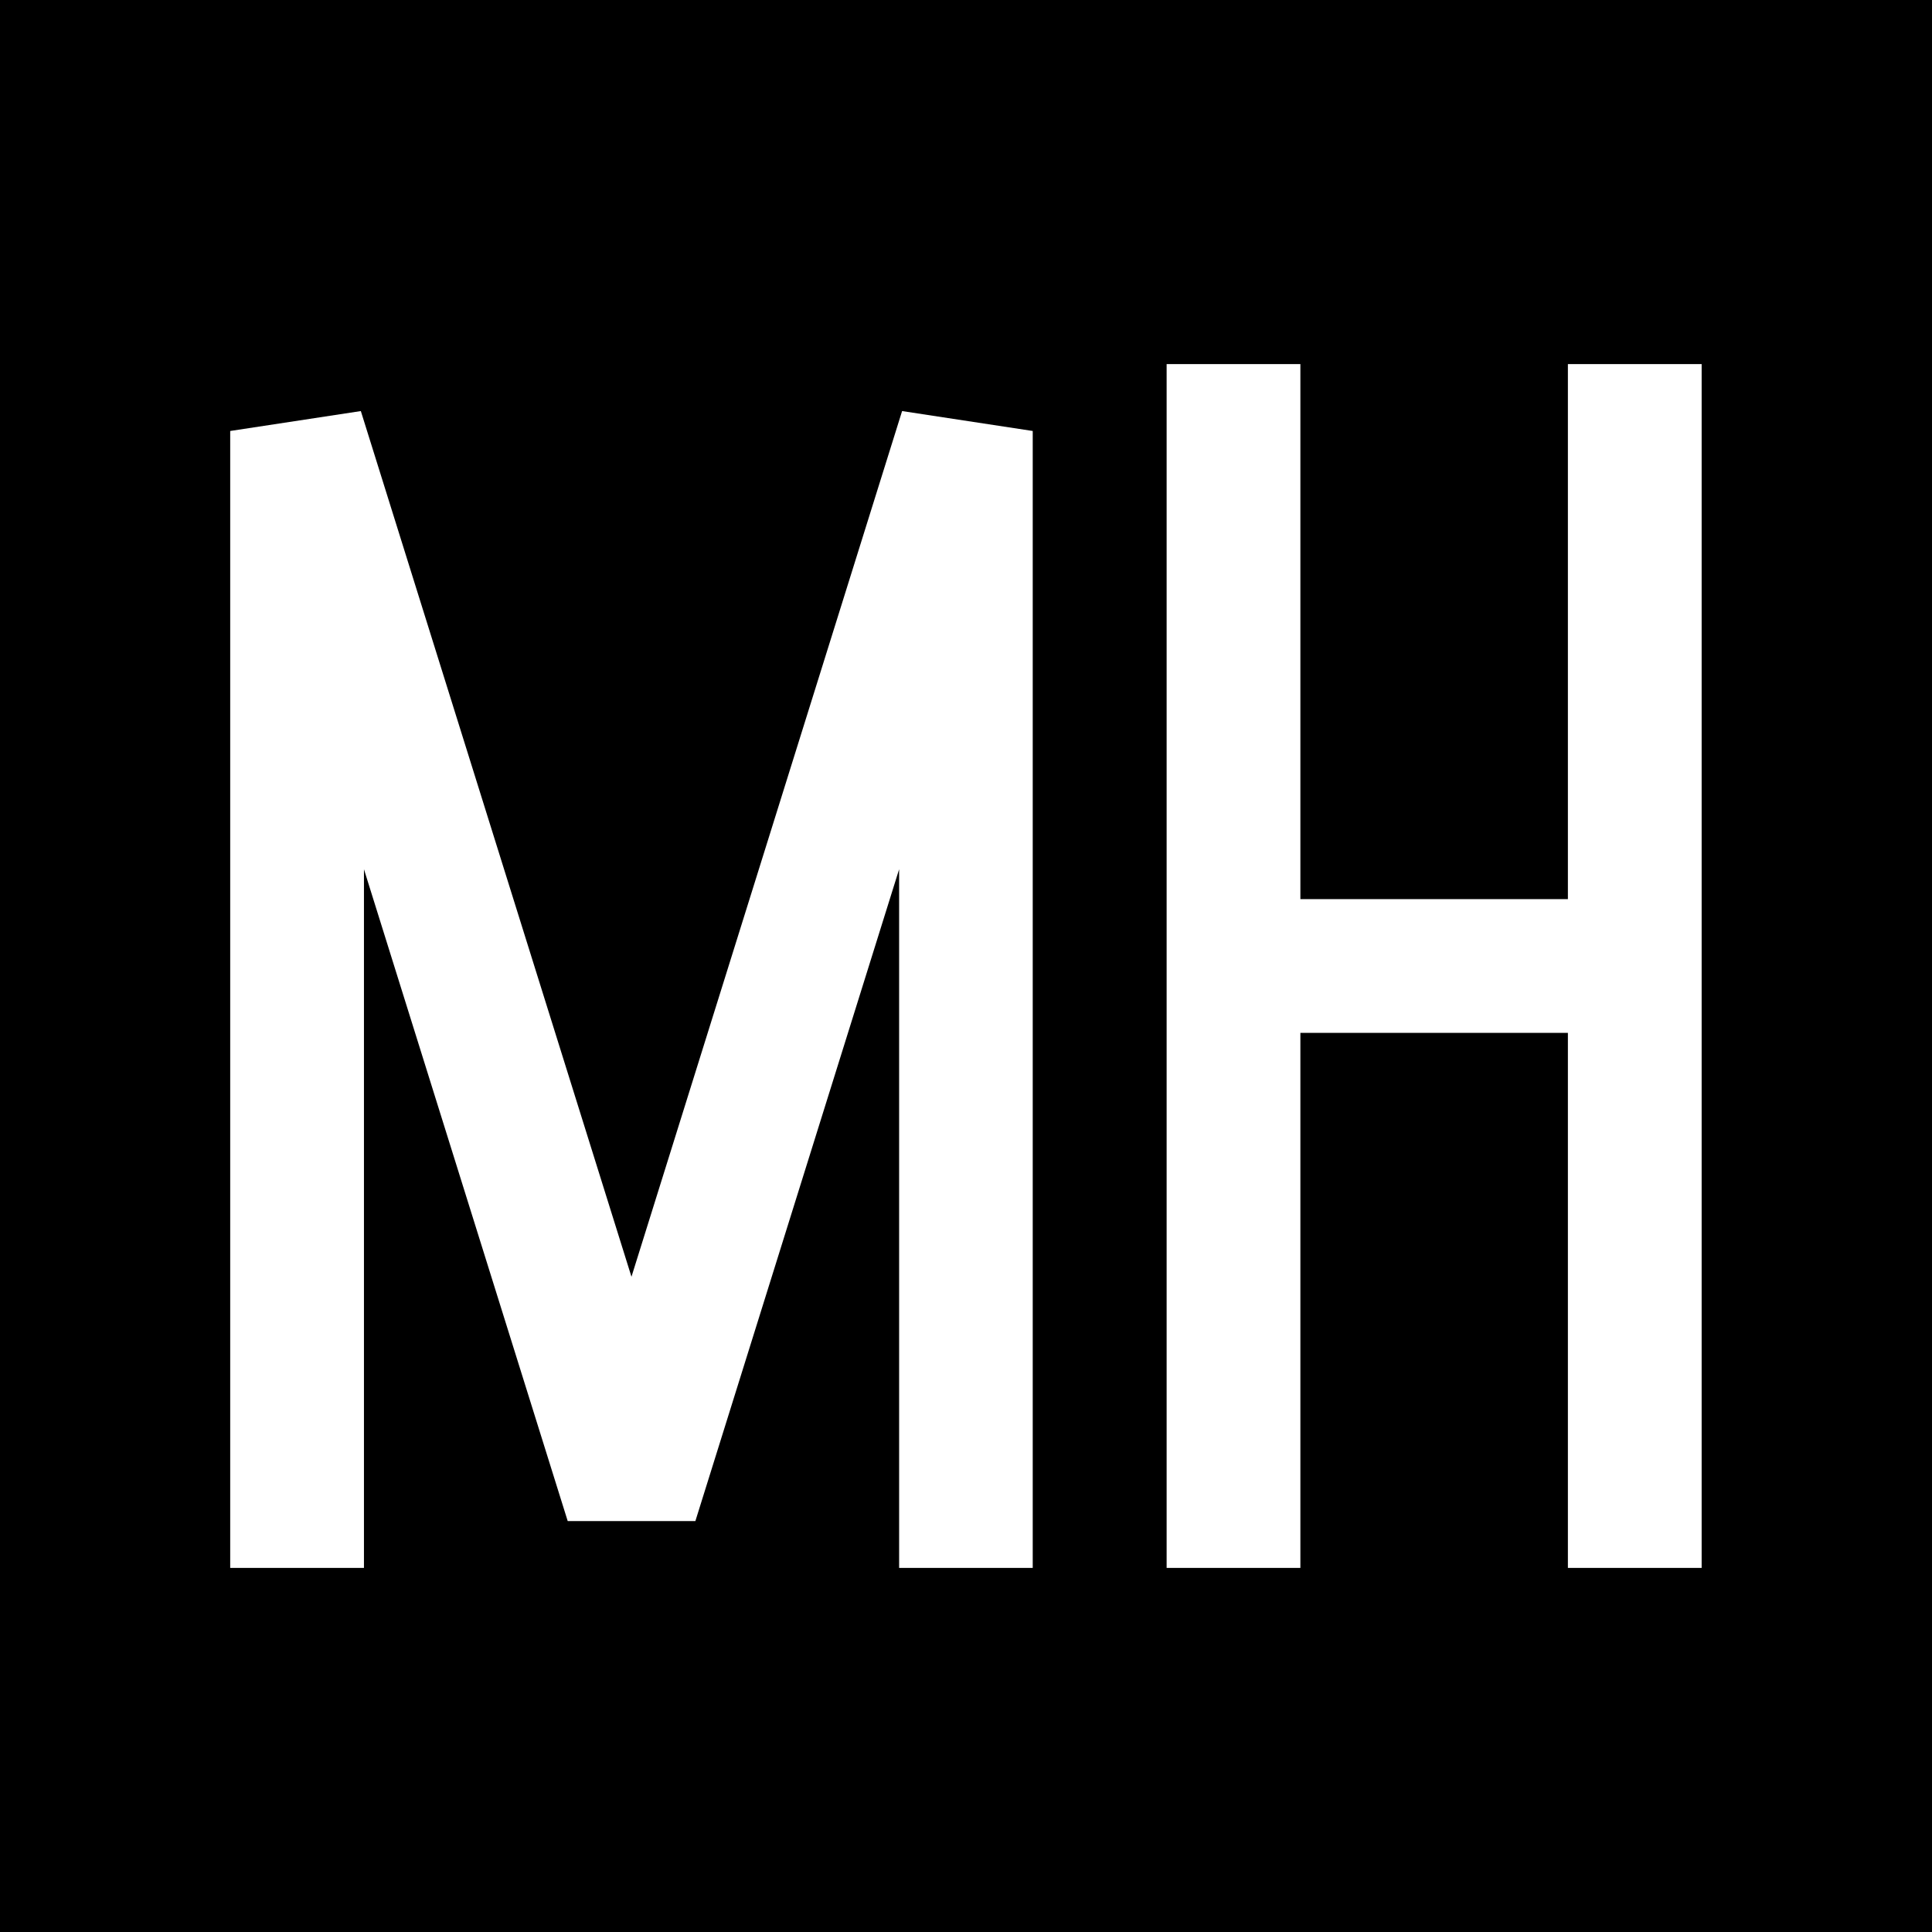
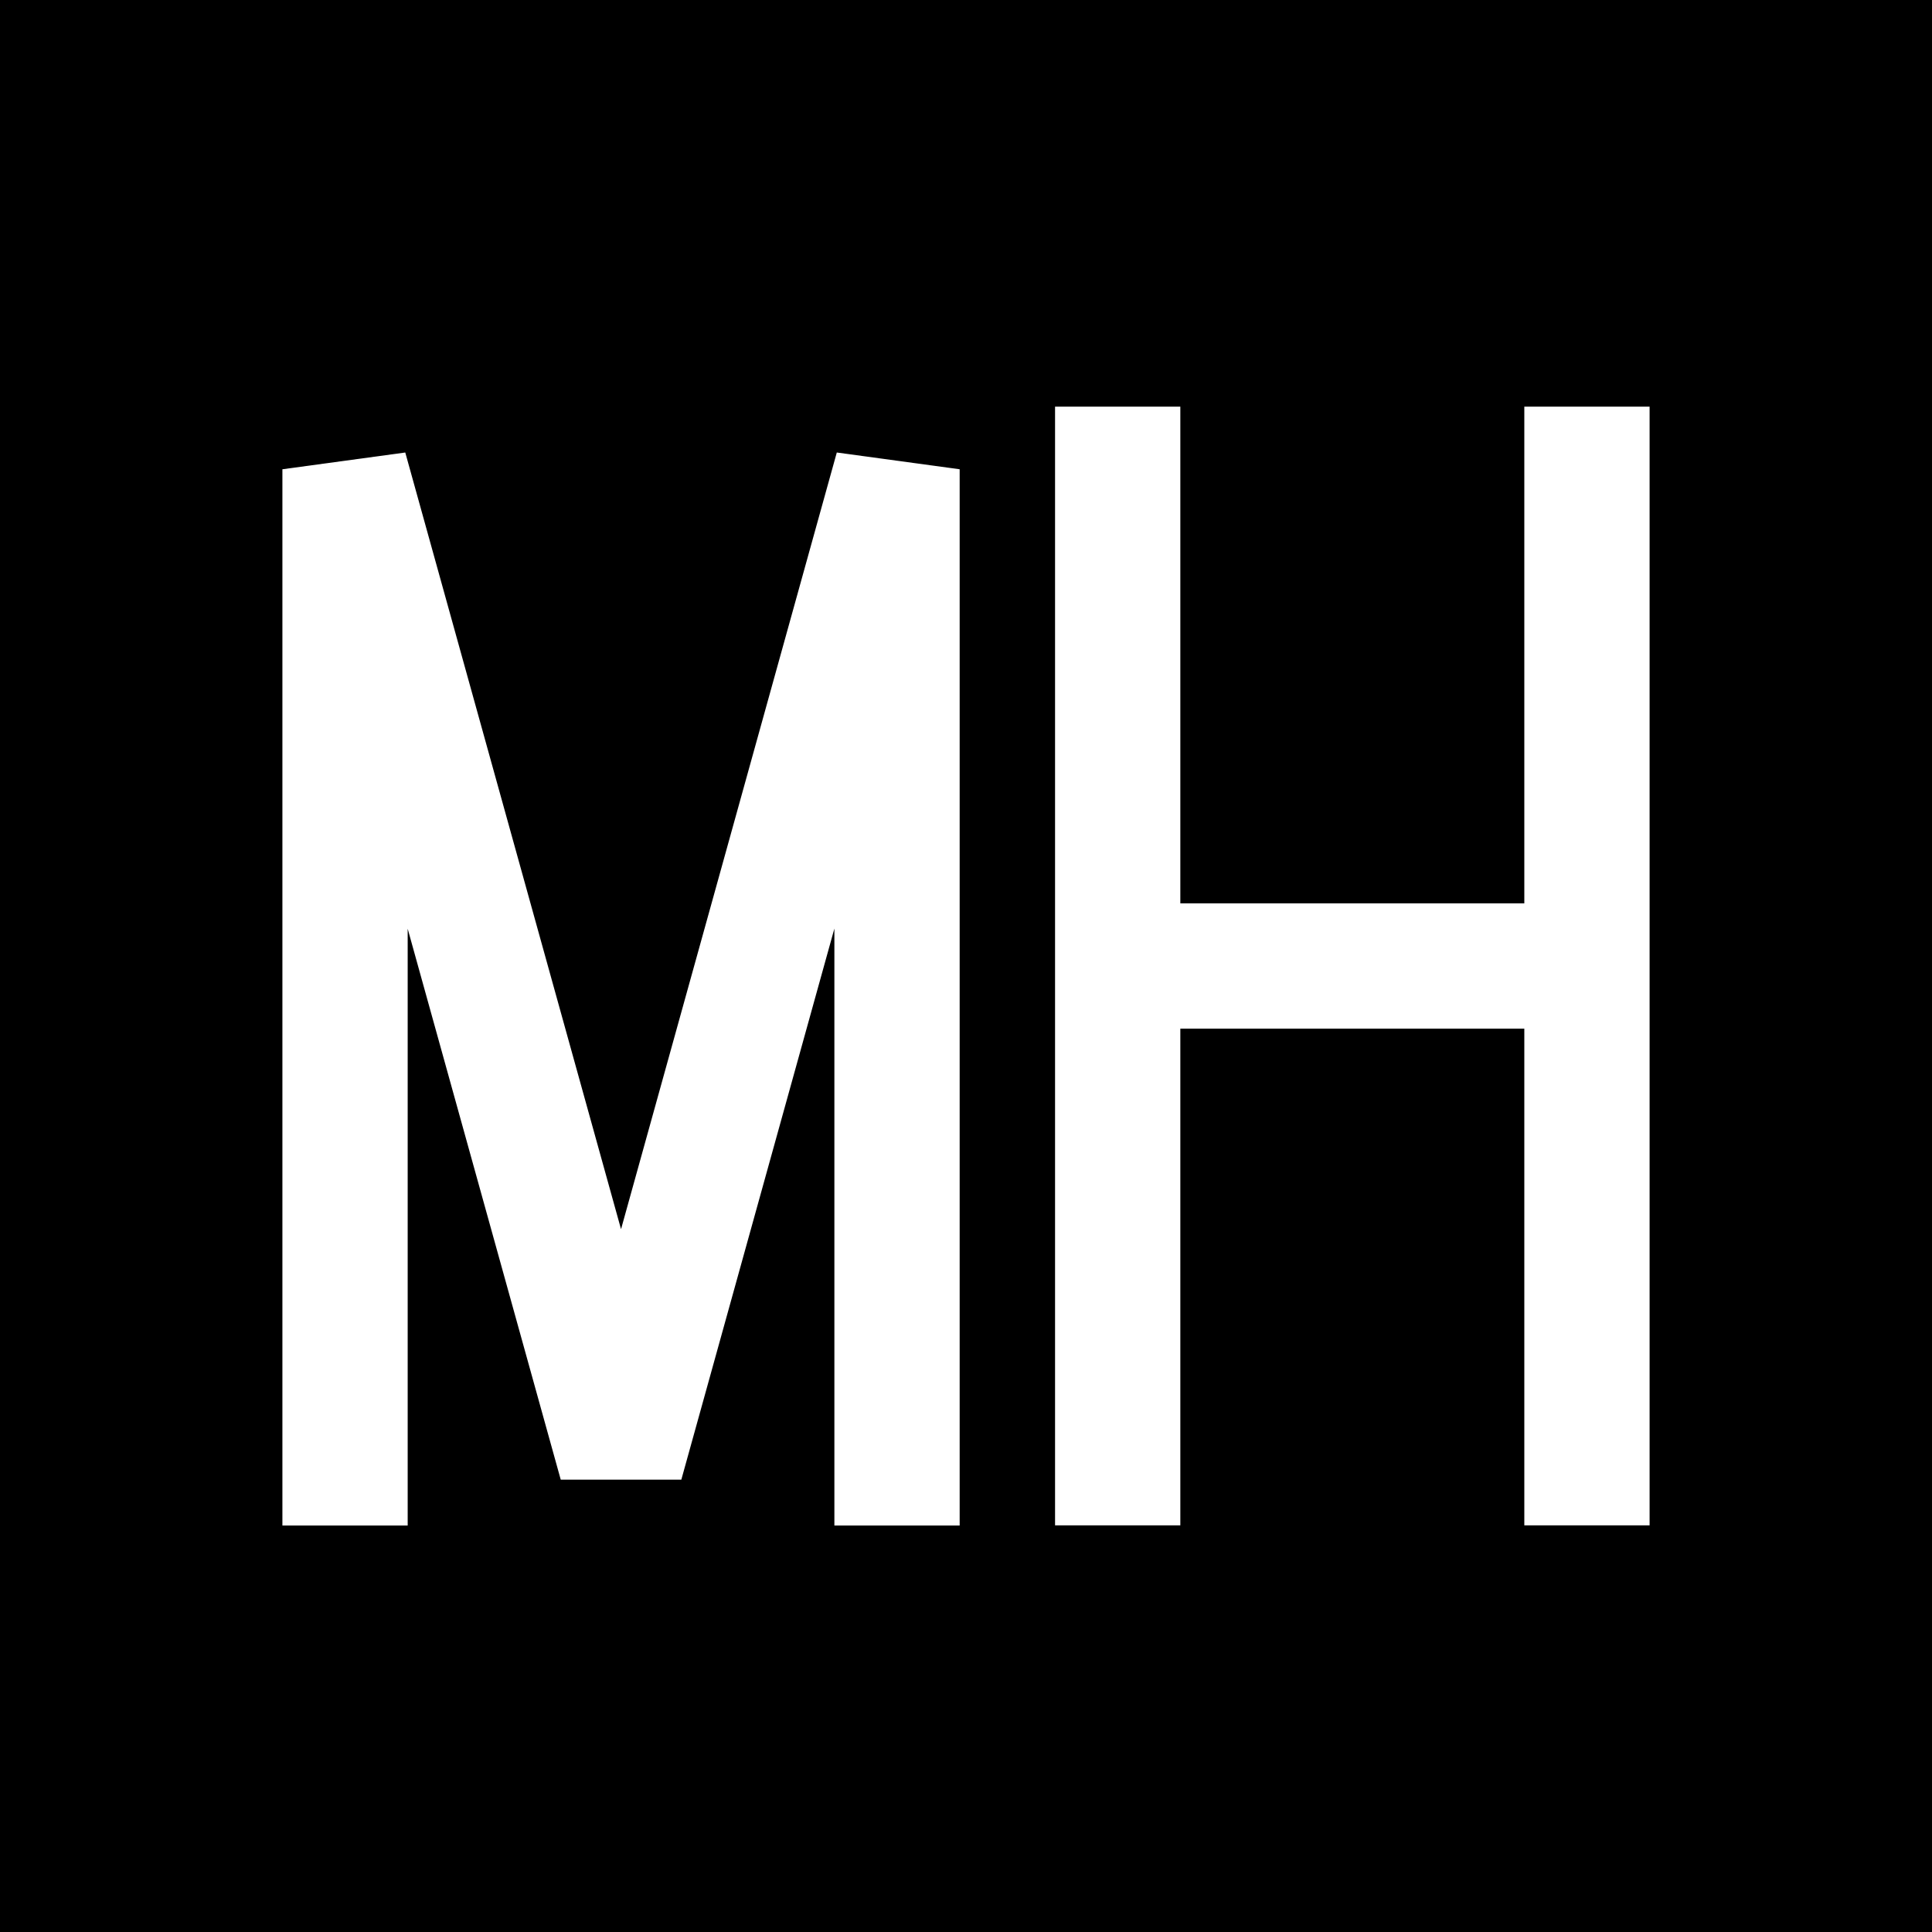
- <svg xmlns="http://www.w3.org/2000/svg" viewBox="0 0 130 130">
-   <path fill="currentColor" d="M0,0v130h130V0H0ZM69.5,105.5h-9v-47.01l-13.71,43.86h-8.59l-13.71-43.86v47.01h-9V29l8.79-1.34,18.21,58.25,18.21-58.25,8.79,1.34v76.5ZM114.5,105.5h-9v-36h-18v36h-9V24.5h9v36h18V24.5h9v81Z" />
+ <svg xmlns="http://www.w3.org/2000/svg" viewBox="0 0 128 128">
+   <path fill="currentColor" d="M128,128H0V0h128v128ZM41.14,81.42l-14.29-51.44-8.14,1.11v69.98h8.3v-39.54l10.14,36.5h7.99l10.14-36.51v39.55h8.3V31.09l-8.14-1.11-14.29,51.44ZM100.99,26.94v32.91h-22.79V26.94h-8.3v74.12h8.3v-32.91h22.79v32.91h8.3V26.94h-8.3Z" />
</svg>
